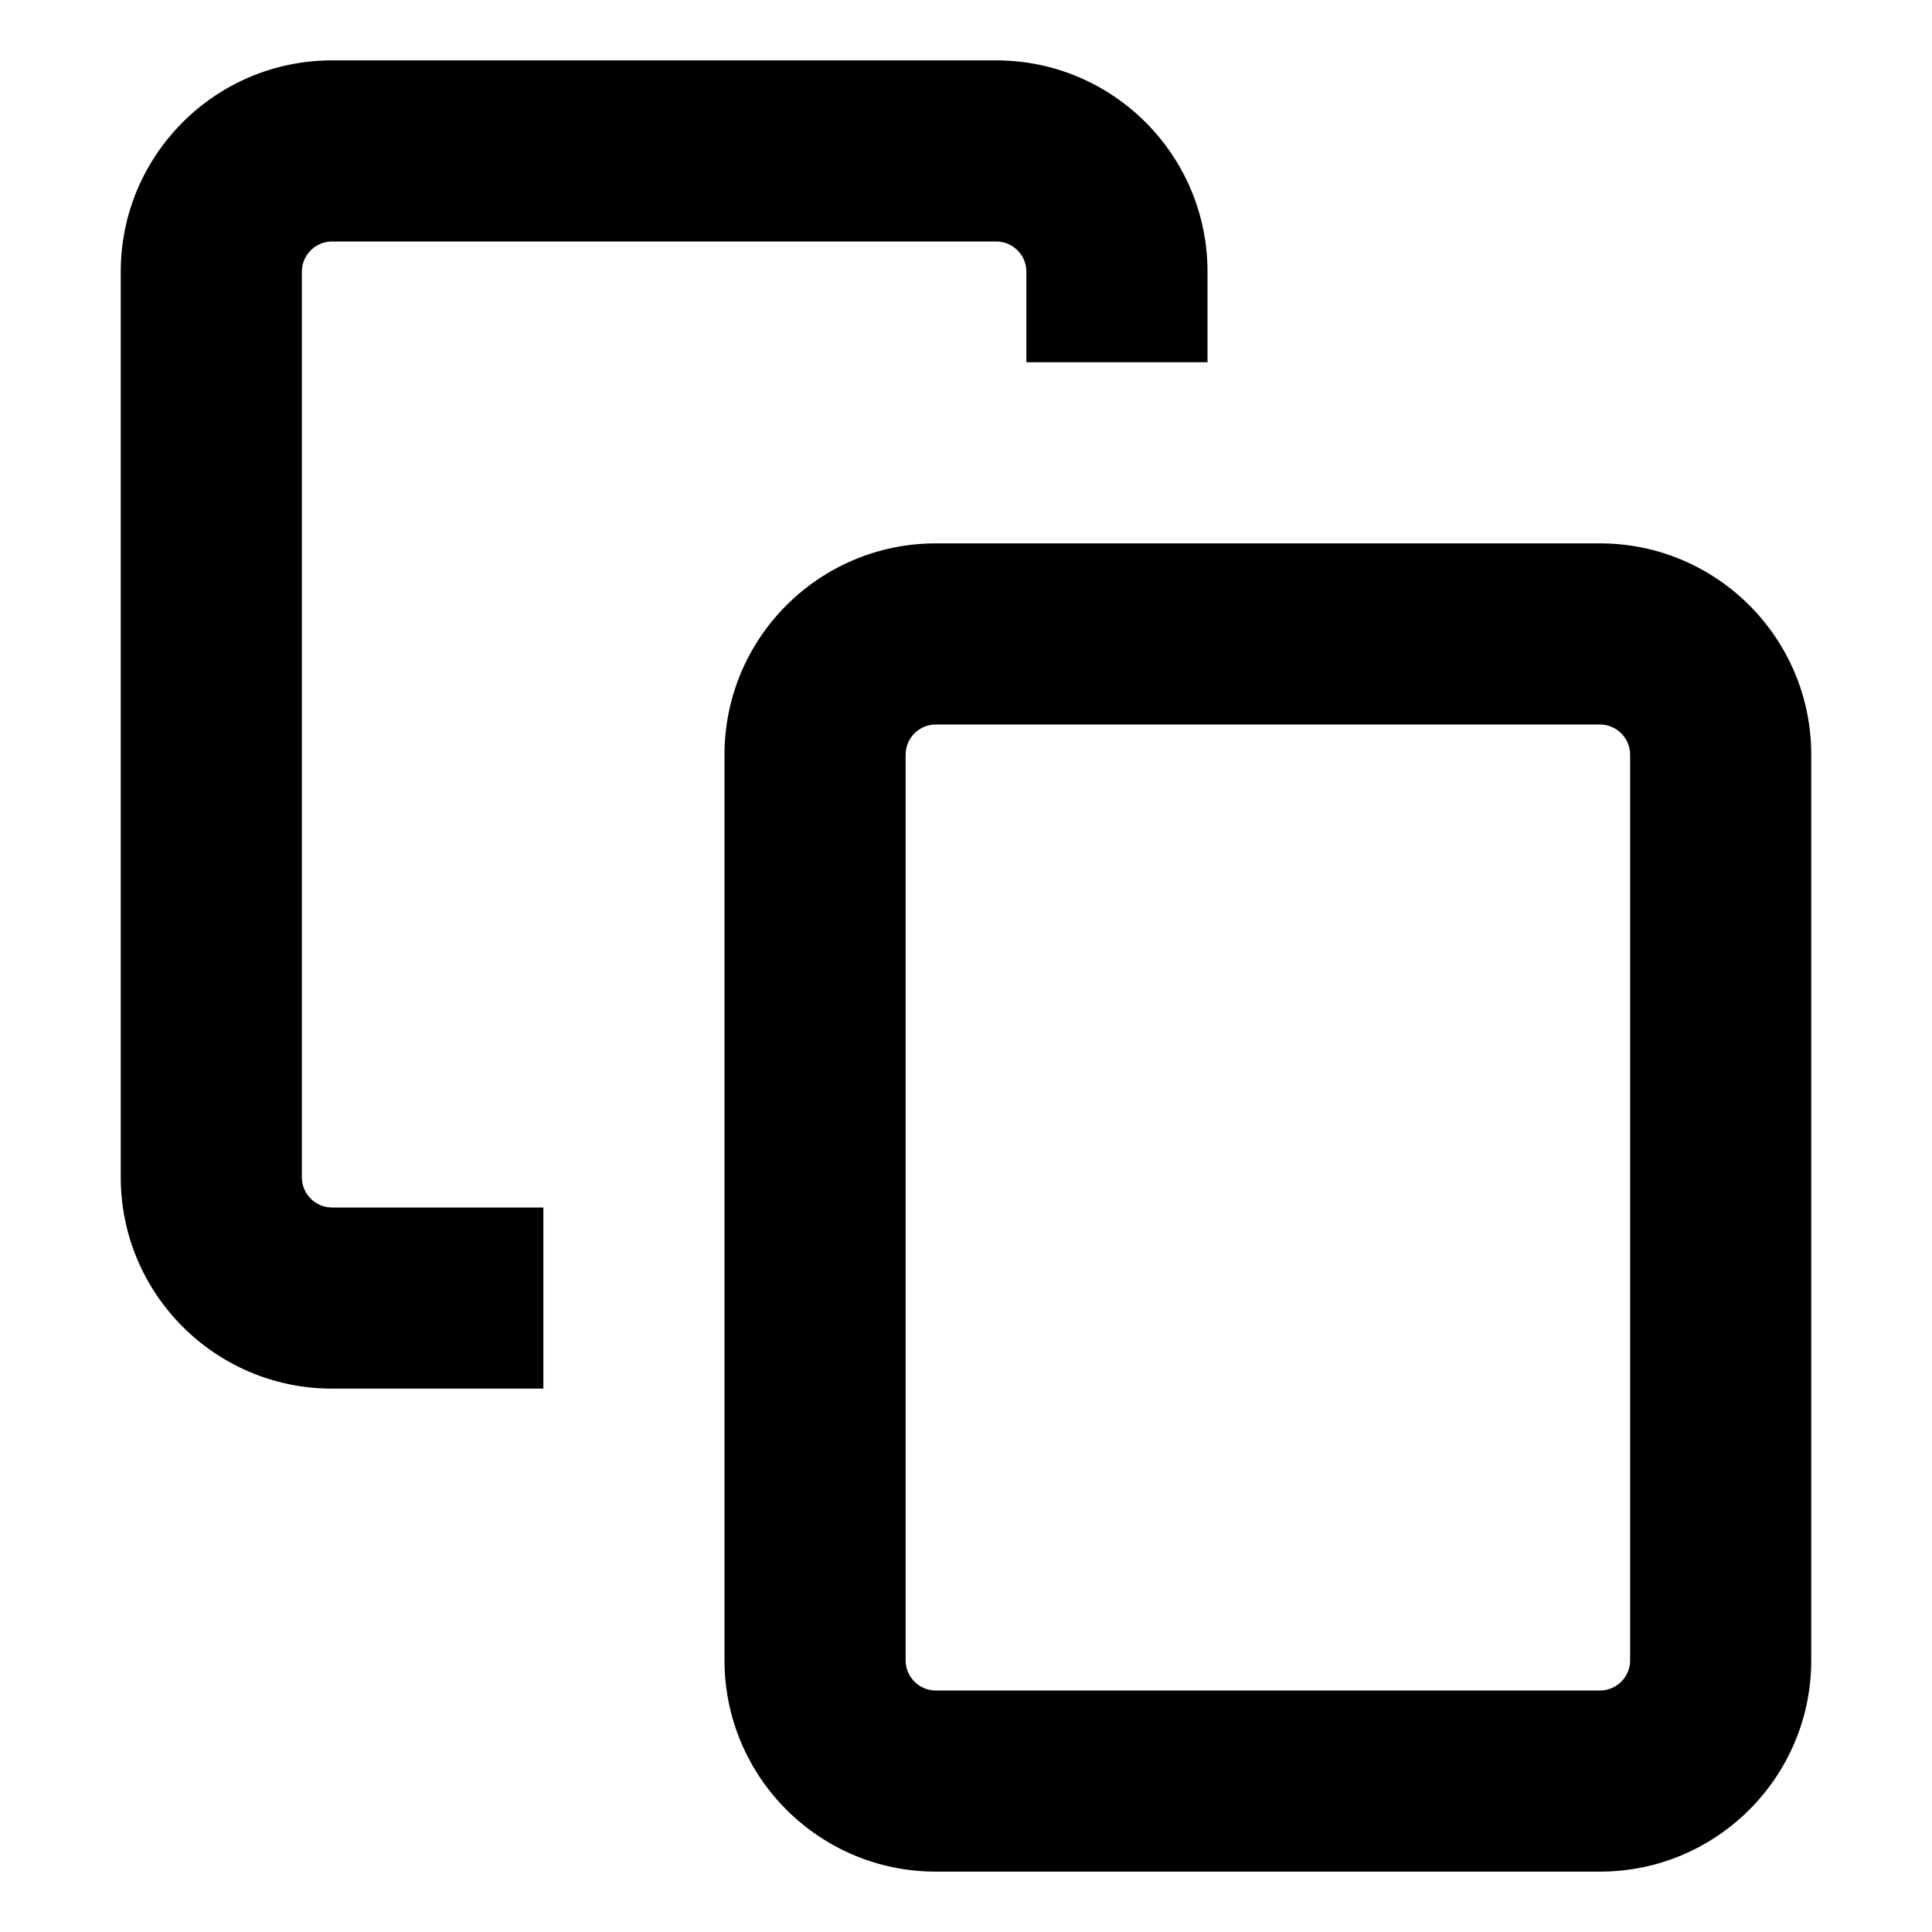
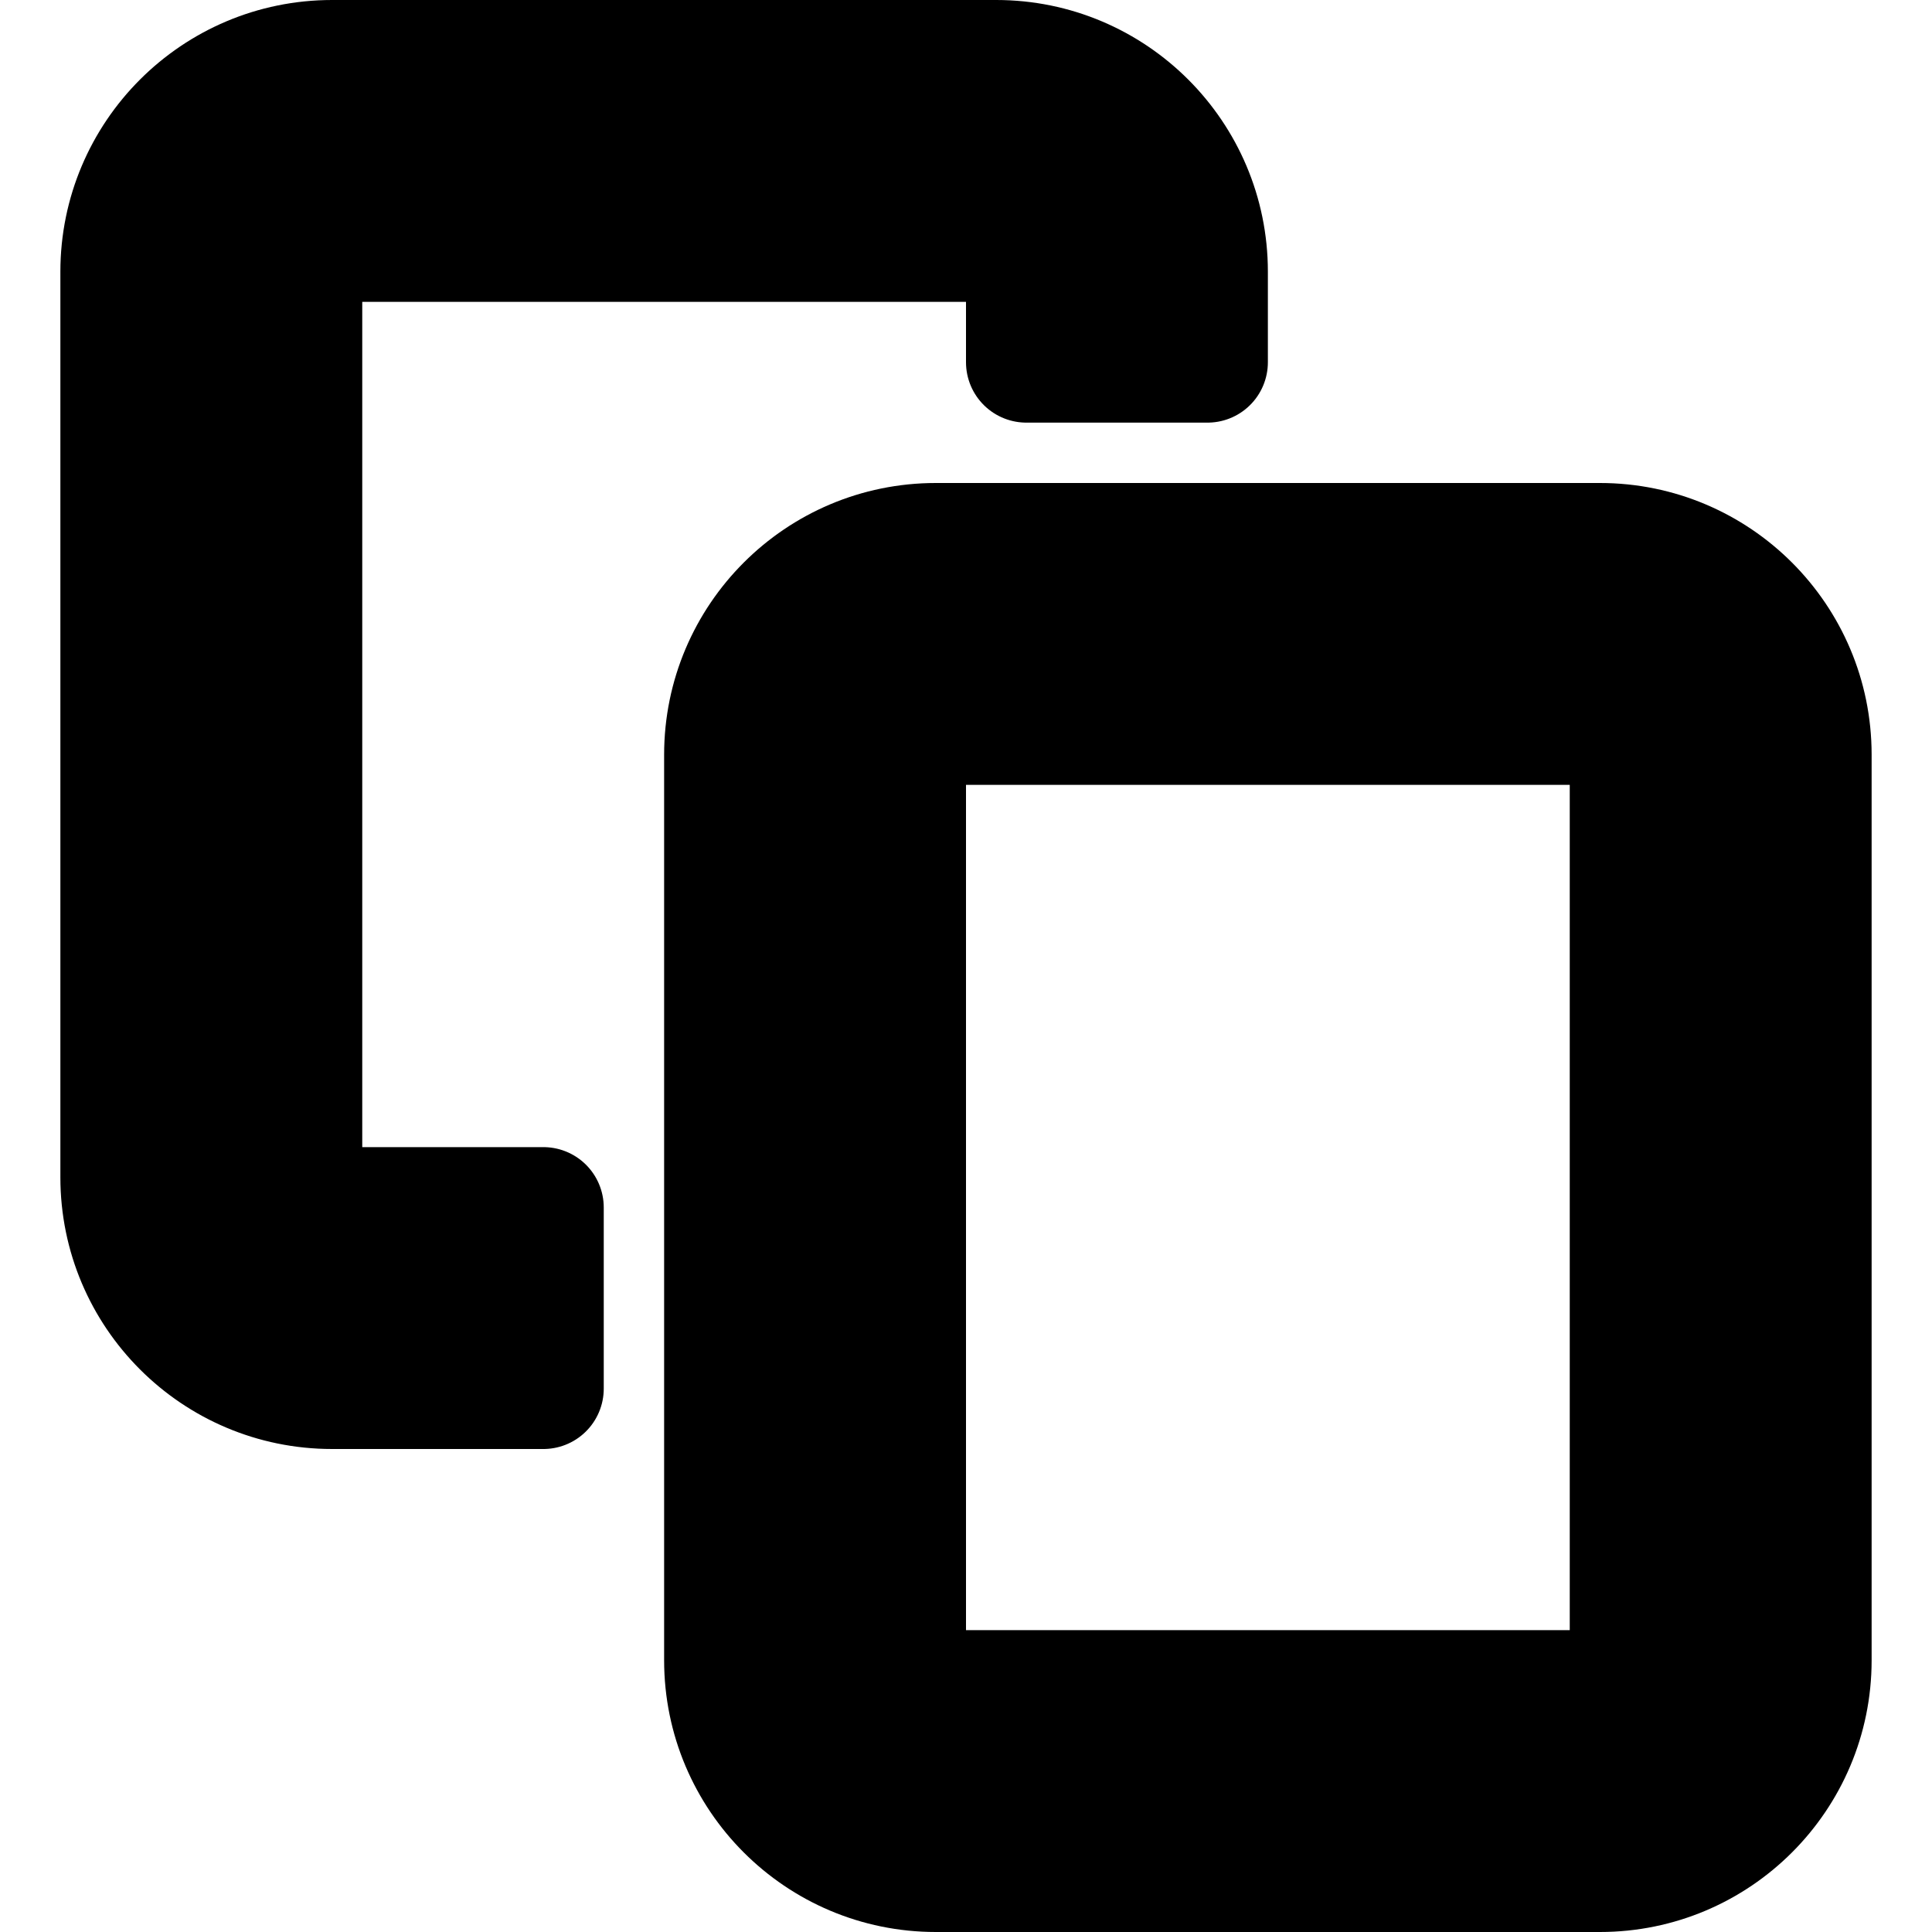
- <svg xmlns="http://www.w3.org/2000/svg" height="16" stroke-linejoin="round" viewBox="0 0 16 16" width="16">
+ <svg xmlns="http://www.w3.org/2000/svg" height="24" stroke-linejoin="round" viewBox="0 0 16 16" width="24" stroke="currentColor">
  <path d="M2.75 0.5C1.784 0.5 1 1.284 1 2.25V9.75C1 10.716 1.784 11.5 2.75 11.5H3.75H4.5V10H3.75H2.75C2.612 10 2.5 9.888 2.5 9.75V2.25C2.5 2.112 2.612 2 2.75 2H8.25C8.388 2 8.5 2.112 8.5 2.25V3H10V2.25C10 1.284 9.216 0.5 8.25 0.5H2.75ZM7.75 4.5C6.784 4.5 6 5.284 6 6.25V13.75C6 14.716 6.784 15.5 7.75 15.5H13.25C14.216 15.5 15 14.716 15 13.75V6.25C15 5.284 14.216 4.5 13.25 4.5H7.75ZM7.5 6.25C7.5 6.112 7.612 6 7.75 6H13.25C13.388 6 13.5 6.112 13.5 6.25V13.75C13.5 13.888 13.388 14 13.25 14H7.75C7.612 14 7.5 13.888 7.5 13.75V6.25Z" fill="currentColor" />
</svg>
